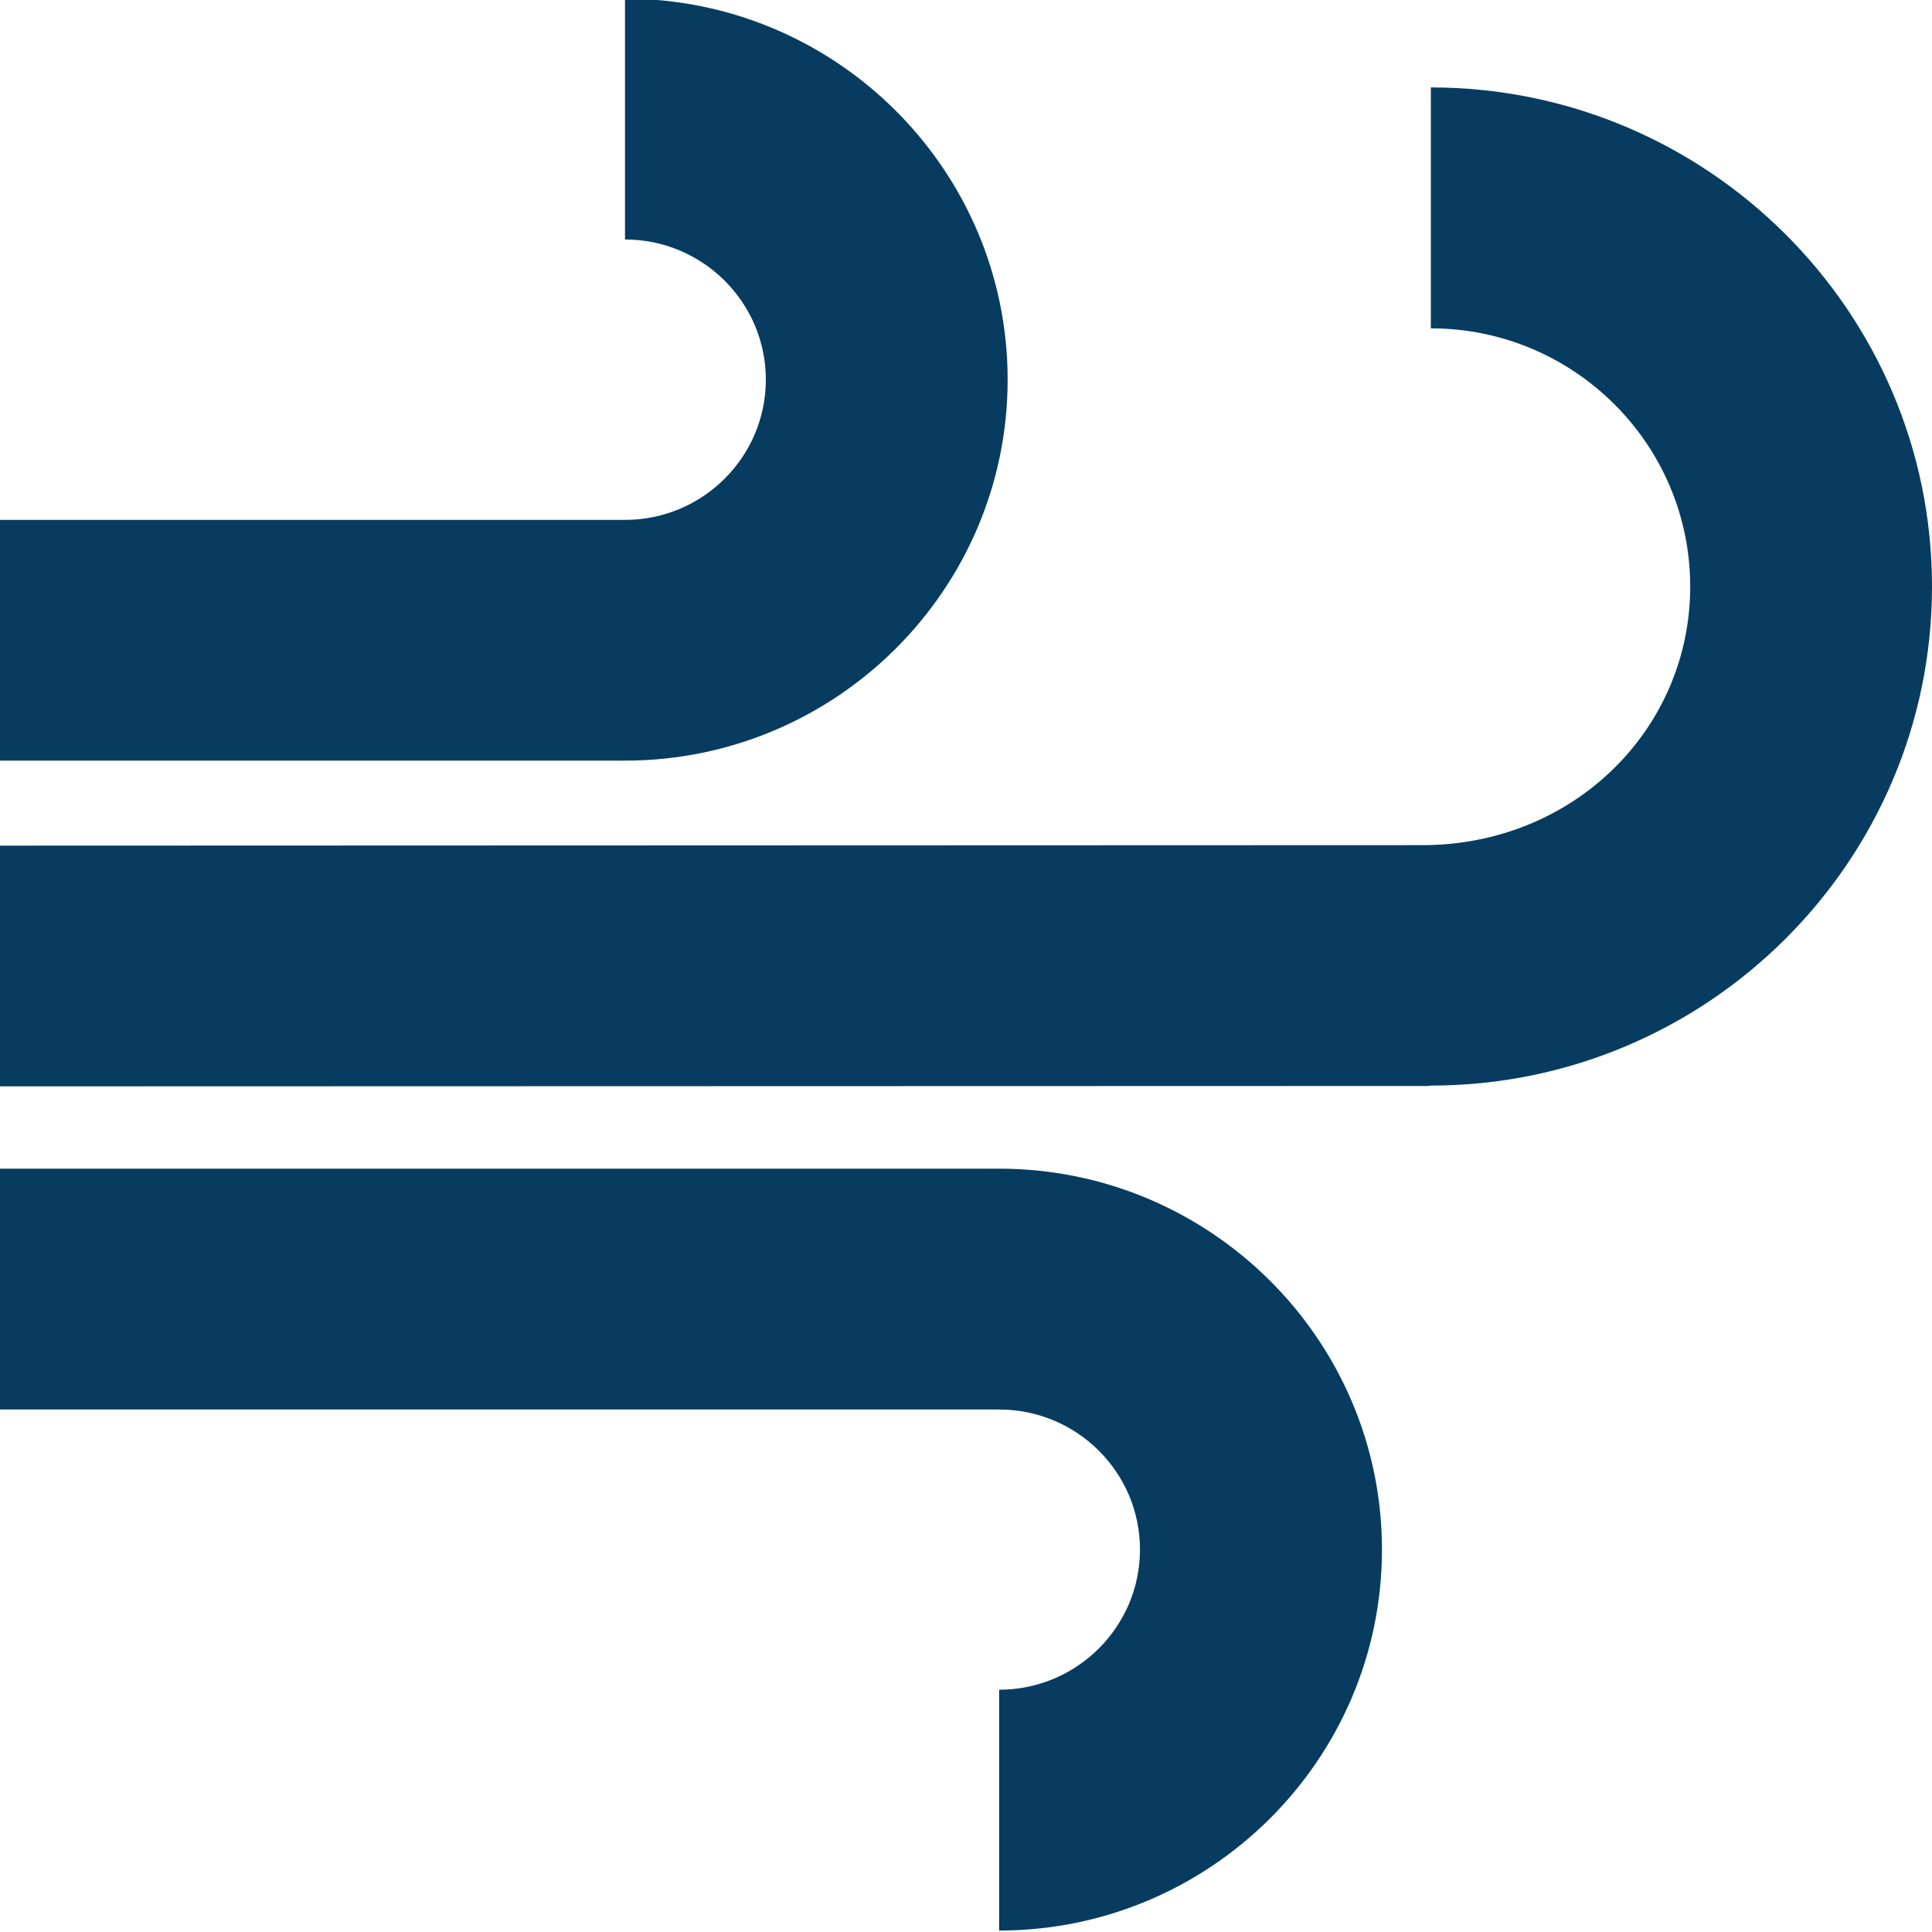
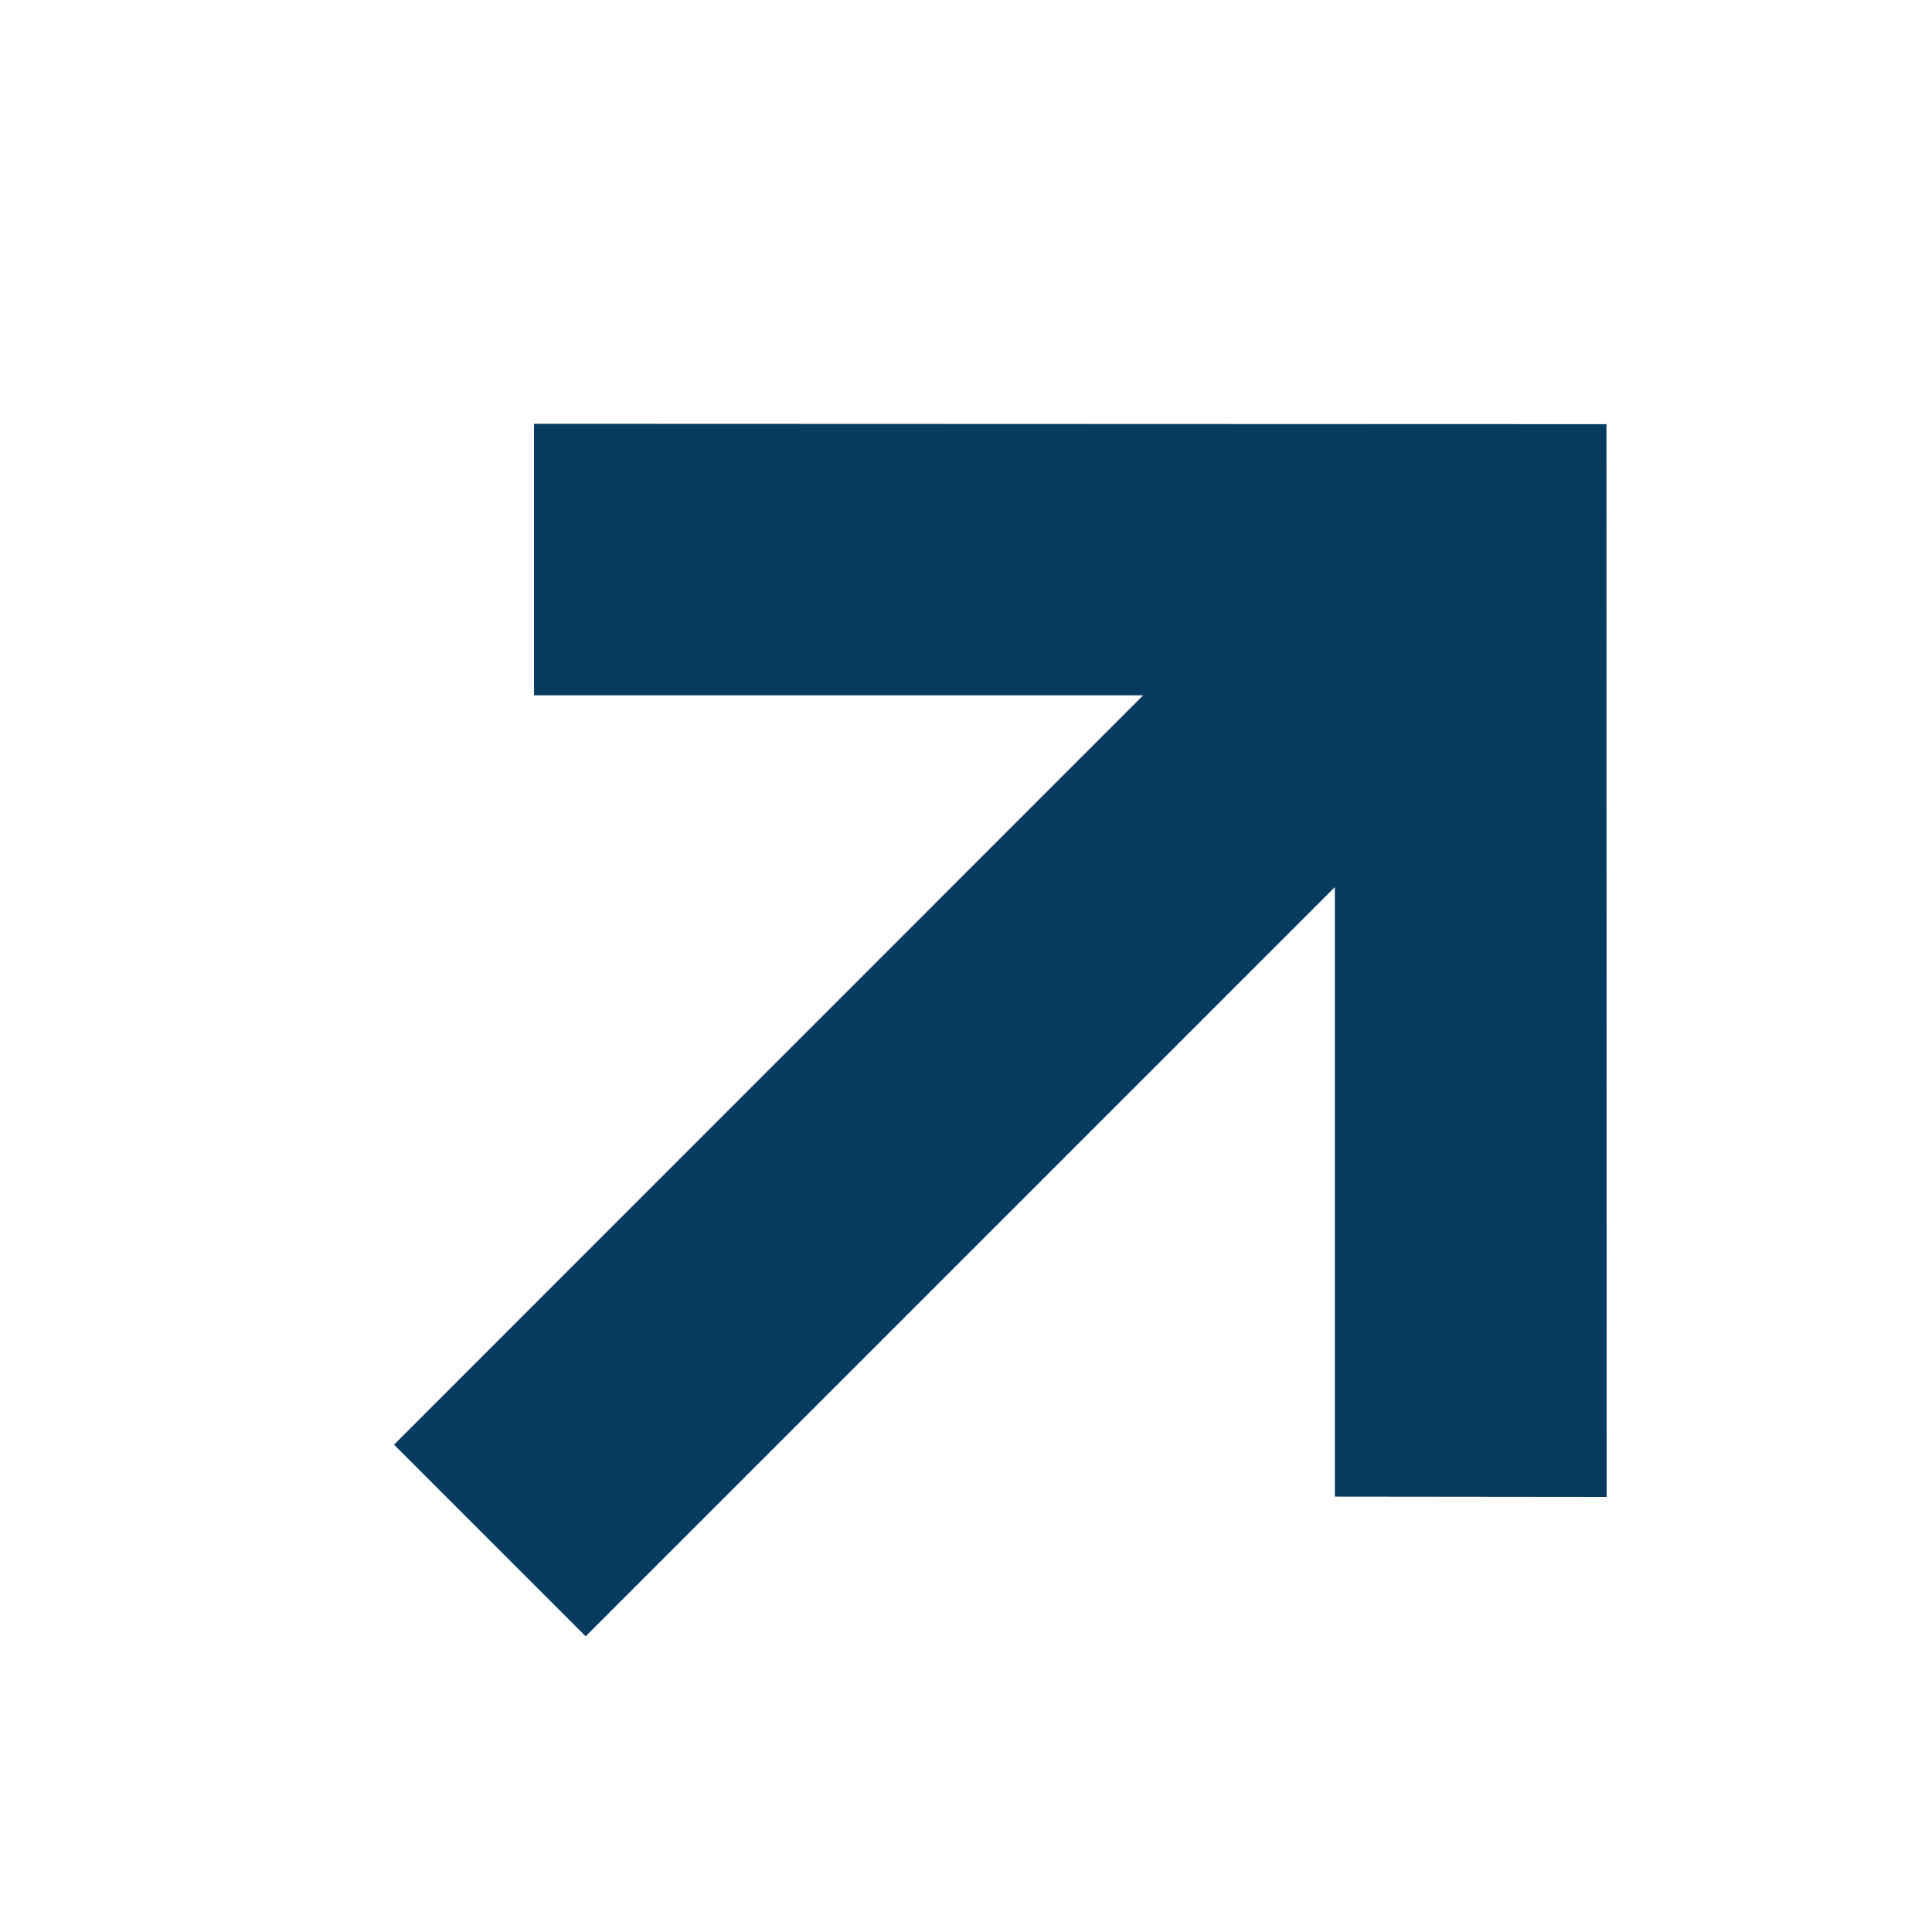
<svg xmlns="http://www.w3.org/2000/svg" version="1.1" id="Layer_1" x="0px" y="0px" width="20px" height="20px" viewBox="0 0 20 20" enable-background="new 0 0 20 20" xml:space="preserve">
+   <g>
+     <path fill="#073C60" stroke="#073C60" stroke-miterlimit="10" d="M-15.114-19.124c-0.683-1.506-1.533-3.379-4.146-3.379   c-2.97,0-4.004,3.1-5.005,6.098c-1.236,3.706-2.245,6.133-4.892,6.133c-1.104,0-1.48-0.393-1.592-0.564v2.322   c0.443,0.148,0.967,0.242,1.592,0.242c4.286,0,5.674-4.158,6.789-7.5c0.982-2.943,1.682-4.73,3.108-4.73   c1.271,0,1.632,0.676,2.326,2.206c0.832,1.834,1.973,4.347,6.185,4.347v-2C-13.674-15.951-14.341-17.421-15.114-19.124z" />
+   </g>
  <g>
    <g>
      <path fill="#073C60" d="M12.129-22.298L6.303-16.47l-1.476-1.478l3.312-3.311H0v-2.083h8.139L4.83-26.65l1.474-1.476    L12.129-22.298z M20-29.134v13.746h-8.458v-2.084h6.375v-9.576h-6.375v-2.088H20V-29.134z" />
    </g>
  </g>
  <g>
    <rect x="-27.654" y="12.154" fill="#073C60" width="4" height="7.846" />
  </g>
  <g>
    <rect x="-19.654" y="2.094" fill="#073C60" width="4" height="17.906" />
  </g>
  <g>
    <rect x="-11.654" y="6.103" fill="#073C60" width="4" height="13.897" />
  </g>
  <g>
    <g>
-       <path fill="#073C60" d="M10.343,19.985v-2.493c0.804,0,1.458-0.651,1.458-1.451c0-0.801-0.654-1.45-1.459-1.45H0v-2.493h10.342    c2.185,0,3.964,1.769,3.964,3.943C14.306,18.215,12.527,19.985,10.343,19.985z" />
+       <path fill="#073C60" d="M36.926,13.485v-2.493c0.804,0,1.458-0.651,1.458-1.451c0-0.801-0.654-1.45-1.459-1.45H26.583V5.598    h10.342c2.185,0,3.964,1.769,3.964,3.943C40.889,11.715,39.11,13.485,36.926,13.485z" />
    </g>
    <g>
-       <path fill="#073C60" d="M6.469,7.874H0V5.382h6.469c0.805,0,1.459-0.651,1.459-1.452c0-0.8-0.654-1.451-1.458-1.451v-2.493    c2.184,0,3.961,1.77,3.961,3.944S8.655,7.874,6.469,7.874z" />
+       <path fill="#073C60" d="M33.053,1.374h-6.47v-2.492h6.47c0.805,0,1.459-0.651,1.459-1.452c0-0.8-0.654-1.451-1.457-1.451v-2.493    c2.184,0,3.961,1.77,3.961,3.944S35.238,1.374,33.053,1.374z" />
    </g>
    <g>
-       <path fill="#073C60" d="M0,11.246V8.754l14.727-0.005c1.564-0.002,2.77-1.202,2.77-2.677c0-1.474-1.204-2.673-2.685-2.673V0.905    C17.673,0.905,20,3.224,20,6.071c0,2.85-2.328,5.167-5.19,5.167l-0.024,0.004L0,11.246z" />
+       <path fill="#073C60" d="M26.583,4.746V2.254L41.31,2.249c1.564-0.002,2.77-1.202,2.77-2.677c0-1.474-1.204-2.673-2.685-2.673    v-2.493c2.861,0,5.188,2.318,5.188,5.166c0,2.85-2.328,5.167-5.19,5.167l-0.024,0.004L26.583,4.746z" />
    </g>
  </g>
+   <path fill="#073C60" d="M14.997,41.438c-1.776,0-2.736-0.768-3.438-1.328c-0.56-0.447-0.84-0.672-1.565-0.672  c-0.724,0-1.004,0.225-1.562,0.671c-0.701,0.562-1.661,1.329-3.437,1.329c-1.775,0-2.735-0.769-3.435-1.329  C1.002,39.662,0.722,39.438,0,39.438v-3c1.775,0,2.735,0.769,3.435,1.329c0.558,0.446,0.838,0.671,1.56,0.671  c0.724,0,1.004-0.225,1.563-0.671c0.701-0.562,1.661-1.329,3.437-1.329c1.777,0,2.737,0.768,3.438,1.328  c0.56,0.447,0.84,0.672,1.564,0.672s1.005-0.225,1.564-0.672c0.701-0.561,1.661-1.328,3.438-1.328v3  c-0.726,0-1.006,0.225-1.565,0.672C17.733,40.67,16.773,41.438,14.997,41.438z" />
+   <path fill="#073C60" d="M14.997,33.938c-1.776,0-2.736-0.768-3.438-1.328c-0.56-0.447-0.84-0.672-1.565-0.672  c-0.724,0-1.004,0.225-1.562,0.671c-0.701,0.562-1.661,1.329-3.437,1.329c-1.775,0-2.735-0.769-3.435-1.329  C1.002,32.162,0.722,31.938,0,31.938v-3c1.775,0,2.735,0.769,3.435,1.329c0.558,0.446,0.838,0.671,1.56,0.671  c0.724,0,1.004-0.225,1.563-0.671c0.701-0.562,1.661-1.329,3.437-1.329c1.777,0,2.737,0.768,3.438,1.328  c0.56,0.447,0.84,0.672,1.564,0.672s1.005-0.225,1.564-0.672c0.701-0.561,1.661-1.328,3.438-1.328v3  c-0.726,0-1.006,0.225-1.565,0.672C17.733,33.17,16.773,33.938,14.997,33.938z" />
+   <path fill="#073C60" d="M14.997,26.438c-1.776,0-2.736-0.768-3.438-1.328c-0.56-0.447-0.84-0.672-1.565-0.672  c-0.724,0-1.004,0.225-1.562,0.672c-0.701,0.561-1.661,1.328-3.437,1.328c-1.775,0-2.735-0.768-3.435-1.329  C1.002,24.662,0.722,24.438,0,24.438v-3c1.775,0,2.735,0.768,3.435,1.329c0.558,0.446,0.838,0.671,1.56,0.671  c0.724,0,1.004-0.225,1.563-0.672c0.701-0.561,1.661-1.328,3.437-1.328c1.777,0,2.737,0.768,3.438,1.328  c0.56,0.447,0.84,0.672,1.564,0.672s1.005-0.225,1.564-0.672c0.701-0.561,1.661-1.328,3.438-1.328v3  c-0.726,0-1.006,0.225-1.565,0.672C17.733,25.67,16.773,26.438,14.997,26.438z" />
+   <polygon fill="#073C60" points="16.63,4.391 16.632,15.496 13.818,15.493 13.818,9.184 6.063,16.939 4.079,14.955 11.834,7.198   5.528,7.198 5.528,4.387 " />
</svg>
